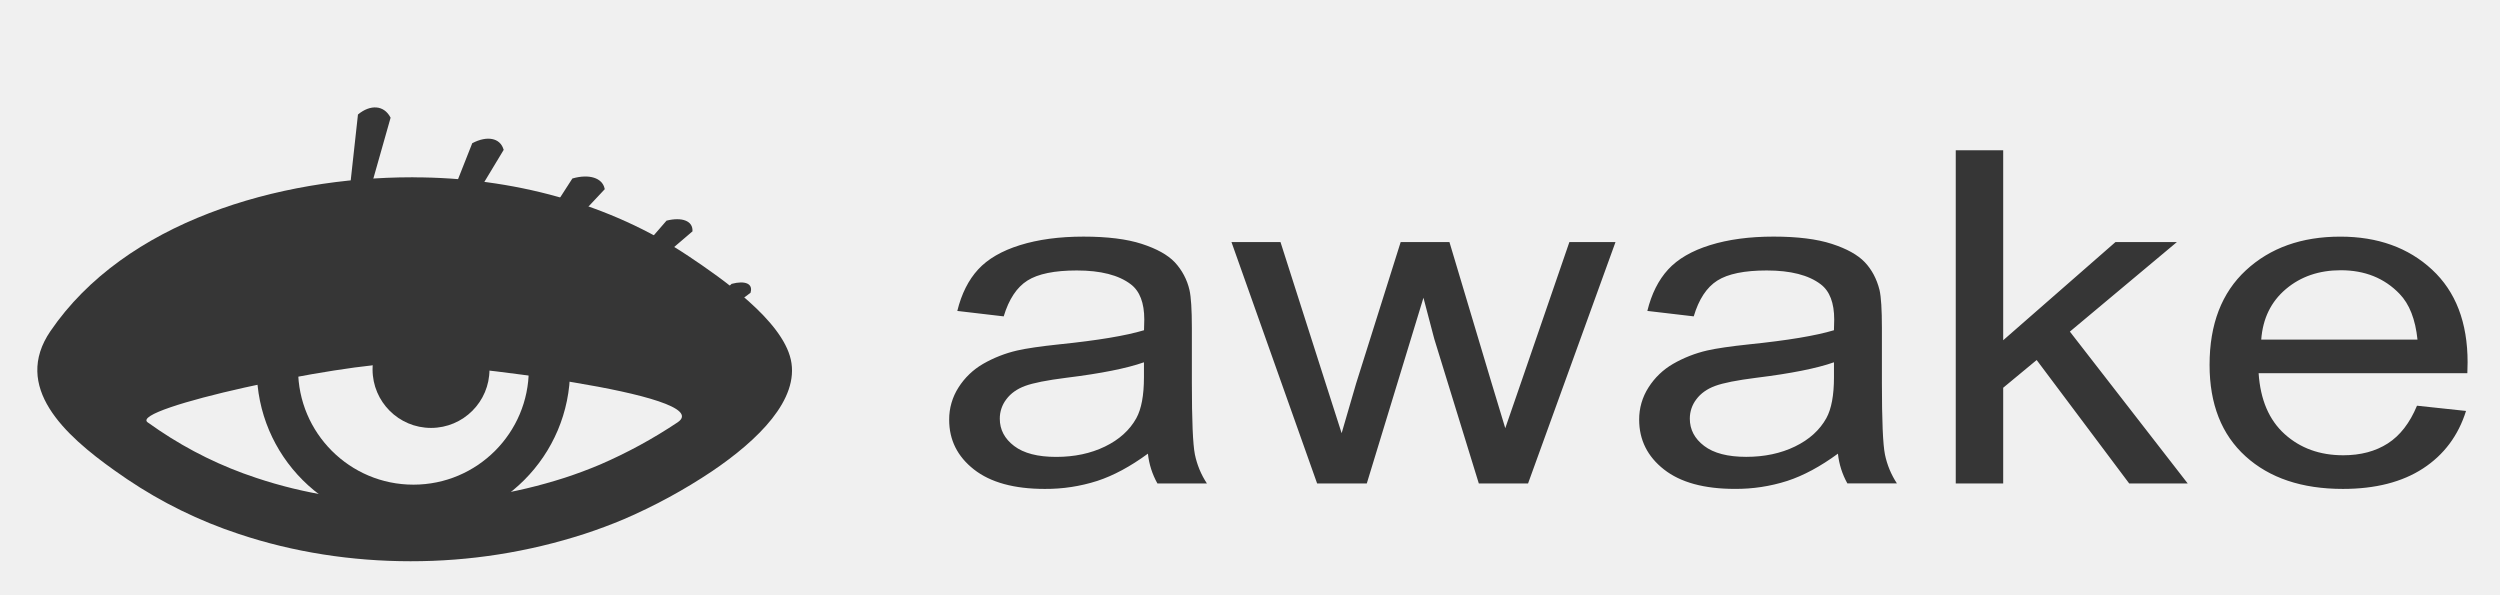
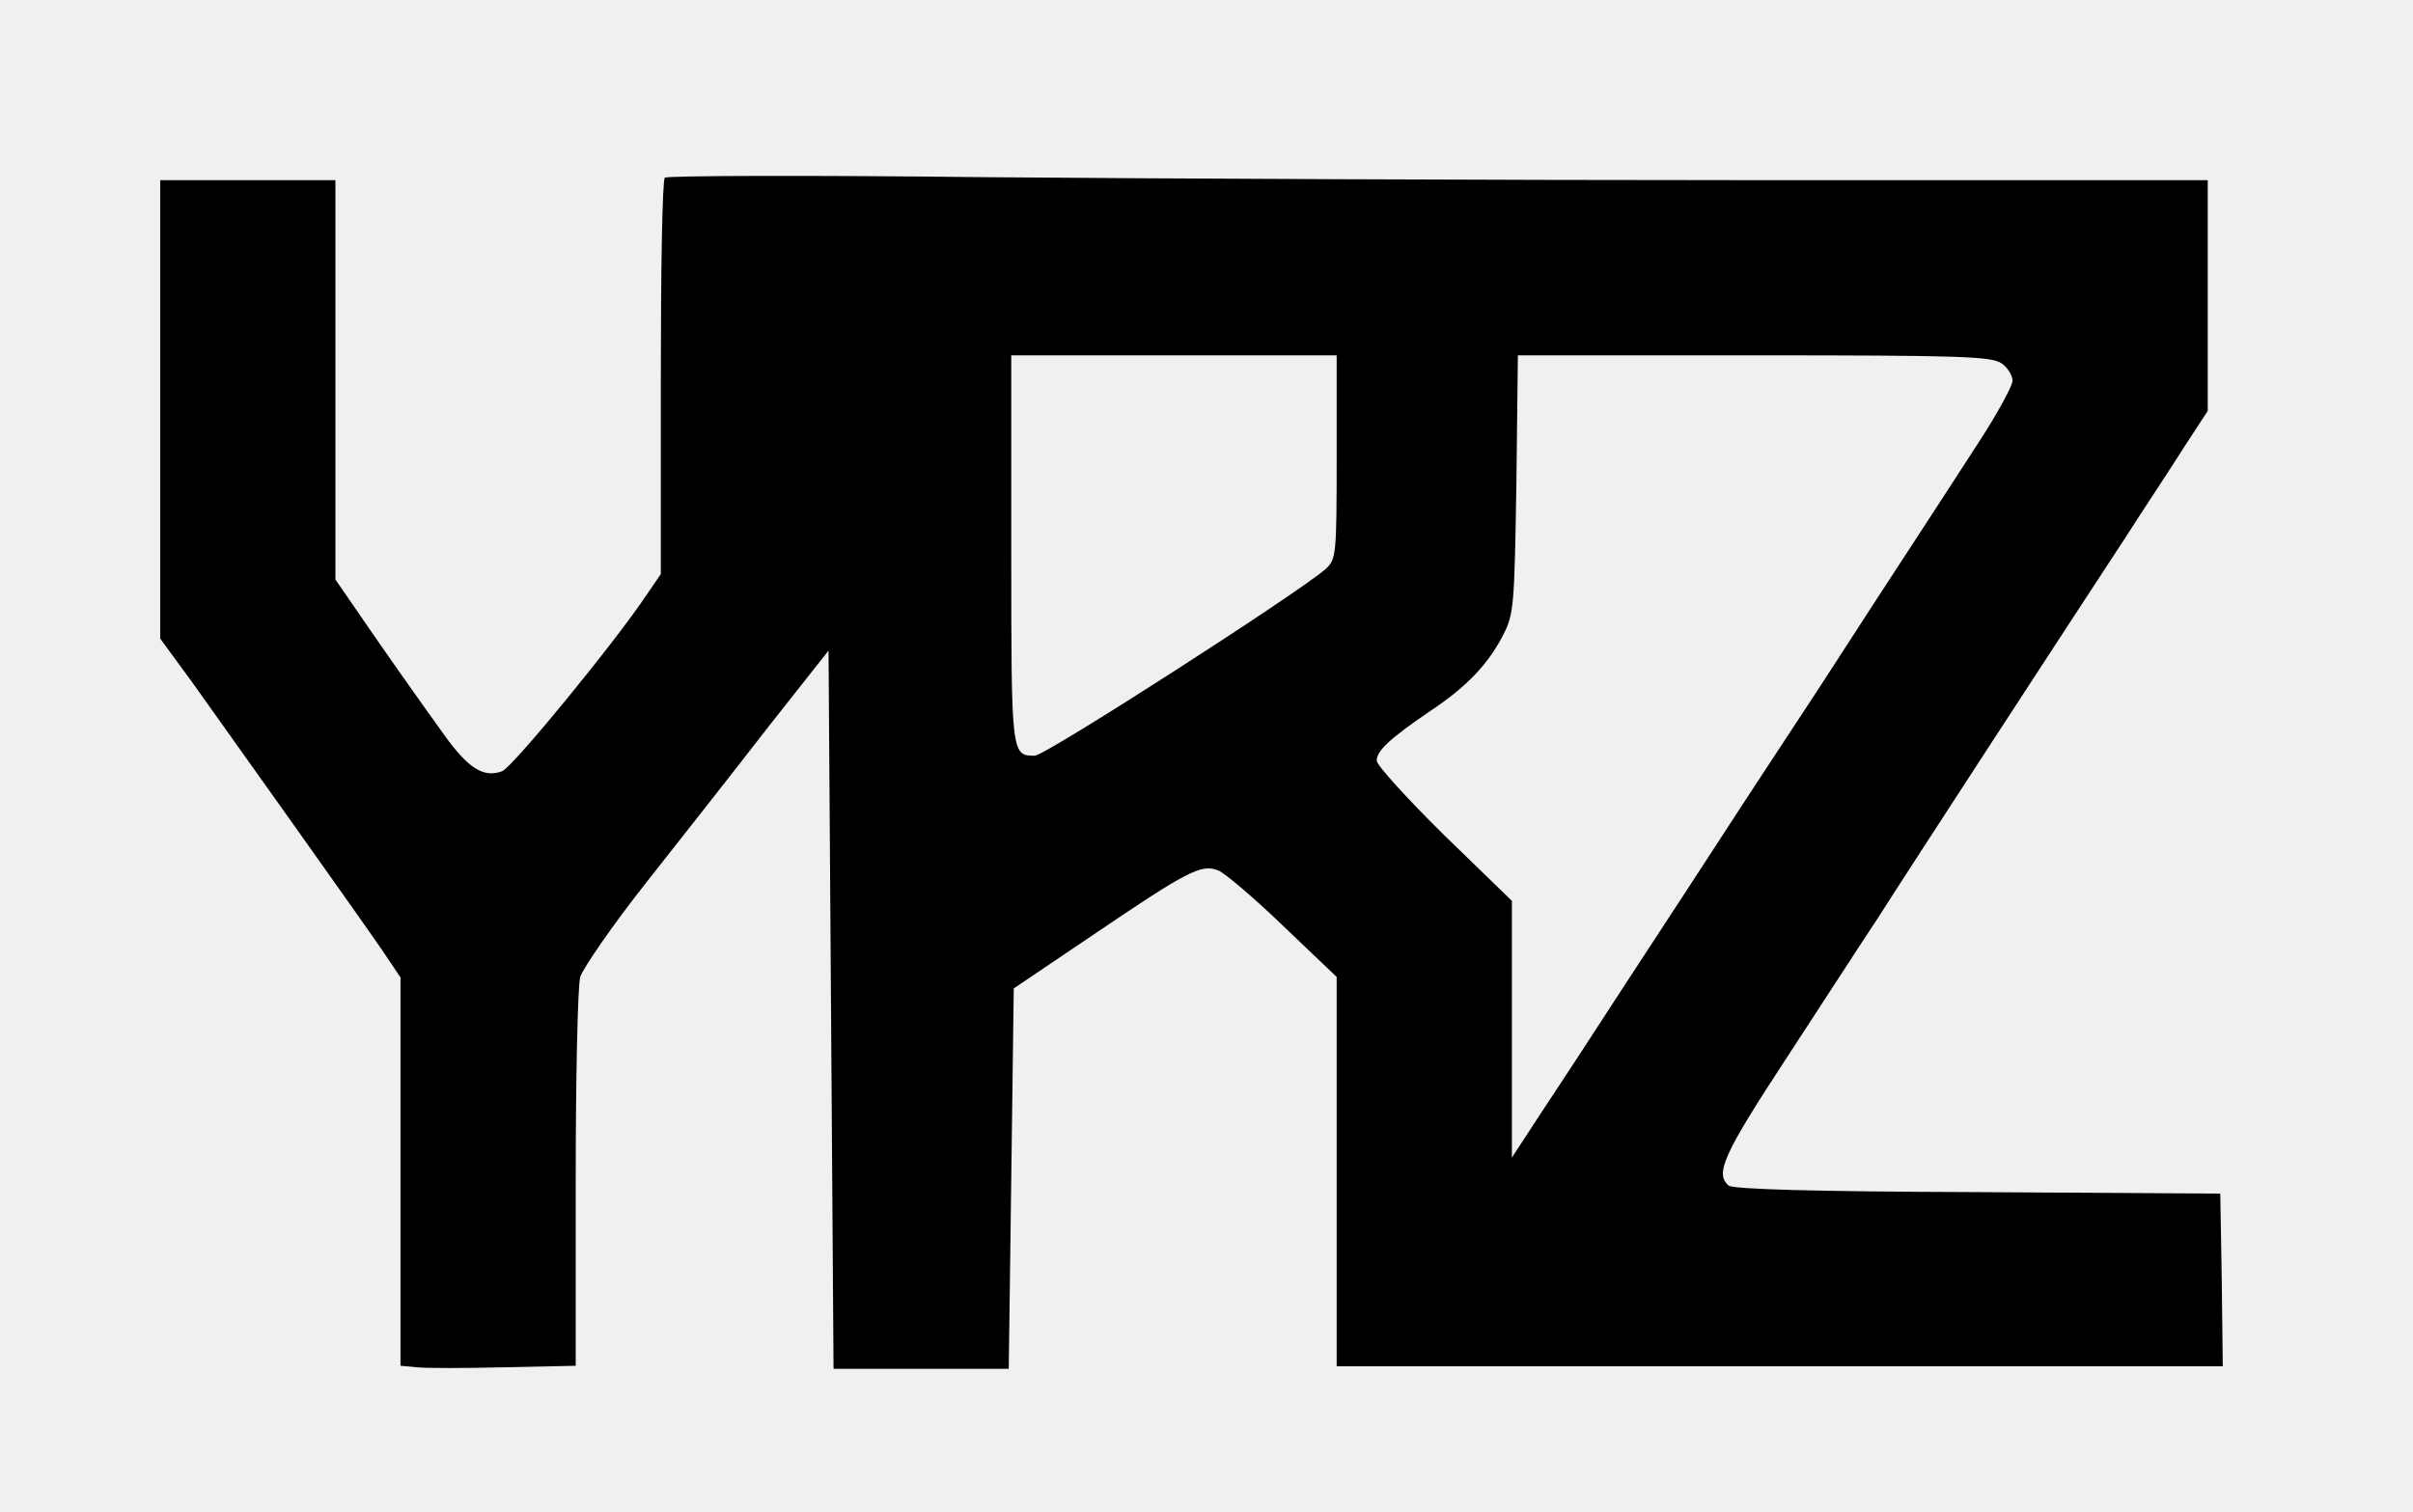
- <svg xmlns="http://www.w3.org/2000/svg" viewBox="0 0 2030 483">
-   <circle cx="328.32" cy="269.5" r="25.29" fill="#fff" />
-   <path d="M328.63 295c36.15 0 255.14 25.28 221.65 47.9a396.64 396.64 0 0 1-63.11 34.36c-9.31 3.93-18.92 7.52-28.61 10.68a411 411 0 0 1-126.22 19.78c-43.44 0-85.26-6.62-124.29-19.69a321 321 0 0 1-78.77-38.58 586.35 586.35 0 0 1-9.36-6.49c-15.84-11.23 155.9-48 207.65-48m8.06-151h-1.06c-108.74 0-233 36.16-293.6 124.9C10 314.2 52.29 353.14 93.16 382.12c3.39 2.4 6.77 4.74 10.1 7a368.89 368.89 0 0 0 90.55 44.43c44.41 14.87 92 22.18 139.53 22.18a456.21 456.21 0 0 0 141.15-22.17q16.49-5.38 32.33-12.07a445 445 0 0 0 71.33-38.82c37.52-25.34 71.17-58.4 64-90.66C635 260 586 226 559.48 208.24 494.84 164.93 415.47 144 335.63 144z" fill="#363636" />
-   <circle cx="349.99" cy="300" r="47.47" fill="#363636" />
-   <circle cx="335.71" cy="299.87" r="110.44" fill="none" stroke="#363636" stroke-miterlimit="10" stroke-width="33.535" />
-   <path d="M932.1 368.37q-21.4 15.69-41.19 22.15a136.37 136.37 0 0 1-42.49 6.48q-37.42 0-57.57-15.8t-20.12-40.33a47.9 47.9 0 0 1 7.6-26.29 57.89 57.89 0 0 1 19.91-19.1A101.15 101.15 0 0 1 826 284.59q11.34-2.58 34.24-5 46.66-4.78 68.7-11.44c.14-4.55.22-7.44.22-8.67q0-20.3-10.92-28.61-14.76-11.25-43.87-11.25-27.18 0-40.13 8.21T815 256.9l-37.67-4.42q5.13-20.86 16.91-33.68t34-19.75q22.25-6.92 51.57-6.92 29.11 0 47.3 5.9t26.75 14.86a49.29 49.29 0 0 1 12 22.61q1.92 8.49 1.93 30.63v44.29q0 46.33 2.46 58.6a67.46 67.46 0 0 0 9.75 23.53h-40.19a63.21 63.21 0 0 1-7.71-24.18zm-3.21-74.19q-21 7.4-62.92 12.55-23.75 3-33.6 6.65t-15.19 10.79a25.61 25.61 0 0 0-5.35 15.83q0 13.29 11.66 22.15t34.14 8.85q22.25 0 39.59-8.4t25.47-23q6.19-11.25 6.2-33.22zM1069.5 392.55l-69.55-196h39.81l36.16 113.13 13.49 42.07q.85-3.13 11.77-40.41l36.17-114.79h39.59l34 113.68 11.34 37.46 13.06-37.83 39-113.31h37.45l-71 196h-40l-36.17-117.38-8.78-33.4-46 150.78zM1492.4 368.37q-21.4 15.69-41.2 22.15a136.3 136.3 0 0 1-42.48 6.46q-37.46 0-57.57-15.78T1331 340.87a47.82 47.82 0 0 1 7.6-26.29 57.86 57.86 0 0 1 19.9-19.1 101.35 101.35 0 0 1 27.72-10.89q11.34-2.58 34.24-5 46.66-4.78 68.7-11.44c.14-4.55.22-7.44.22-8.67q0-20.3-10.92-28.61-14.76-11.25-43.87-11.25-27.18 0-40.13 8.21t-19.15 29.06l-37.67-4.42q5.13-20.86 16.91-33.68t34-19.75q22.26-6.92 51.58-6.92 29.1 0 47.3 5.9t26.75 14.86q8.57 9 12 22.61 1.92 8.49 1.92 30.63v44.29q0 46.33 2.47 58.6a67.46 67.46 0 0 0 9.73 23.53h-40.23a63 63 0 0 1-7.67-24.17zm-3.21-74.19q-21 7.4-62.92 12.55-23.76 3-33.6 6.65t-15.19 10.79a25.61 25.61 0 0 0-5.35 15.78q0 13.29 11.66 22.15t34.13 8.86q22.26 0 39.6-8.4t25.47-23q6.19-11.25 6.2-33.22zM1588.07 392.55V122h38.52v154.28l91.17-79.72h49.87l-86.89 72.71 95.67 123.28h-47.52l-75.12-100.21-27.18 22.51v77.7zM1962.6 329.43l39.81 4.25q-9.42 30.07-34.89 46.69T1902.46 397q-49.86 0-79.08-26.49t-29.21-74.28q0-49.45 29.53-76.77t76.62-27.31q45.59 0 74.48 26.76t28.89 75.29c0 2-.07 4.93-.21 8.86H1834q2.13 32.29 21.18 49.46t47.52 17.16q21.18 0 36.16-9.59t23.74-30.66zm-126.48-53.7H1963q-2.57-24.74-14.55-37.1-18.42-19.19-47.73-19.19-26.54 0-44.62 15.32t-19.98 40.97zM609.43 237.74l-67.73 50.68c-4 3-10 .73-6.56-2.52l58.94-55.41c11.06-2.92 17.41-.09 15.42 6.86zM562.32 187.84l-66.46 56.83c-4 3.39-12 .61-8.82-3.06l54.2-62.47h.06c12.57-3.11 21.24.3 21 8.26zM491.06 153.62l-60.83 64.78c-3.64 3.87-13.52 1.13-10.85-3l45.4-70.48h.06c13.5-3.89 24.27-.5 26.12 8.23zM409 121.67l-48.08 79.7c-2.87 4.76-12.38 3.3-10.44-1.6l33-83.52h.06c12-6.3 22.44-4.27 25.27 4.92zM317.17 95.57l-26.23 92.51c-1.56 5.52-11.3 5.15-10.69-.41l10.42-94.74h.05c10.15-8.35 20.94-7.47 26.15 2.13z" fill="#363636" />
+ <svg xmlns="http://www.w3.org/2000/svg" version="1.0" width="482pt" height="302pt" viewBox="0 0 482 302" preserveAspectRatio="xMidYMid meet">
+   <g transform="translate(0,302) scale(0.1,-0.1)" fill="#000000" stroke="none">
+     <path d="M1328 2665 c-5 -5 -8 -185 -8 -400 l0 -392 -28 -41 c-64 -96 -268 -345 -289 -353 -37 -14 -68 6 -116 73 -64 89 -130 183 -177 252 l-40 58 0 399 0 399 -175 0 -175 0 0 -458 0 -458 63 -86 c85 -119 334 -469 380 -536 l37 -55 0 -388 0 -388 33 -3 c17 -2 96 -2 175 0 l142 3 0 372 c0 205 4 387 9 405 6 18 65 104 133 190 68 86 178 226 243 310 l120 152 5 -717 5 -718 175 0 175 0 5 380 5 380 160 108 c186 126 214 141 248 128 13 -5 72 -55 130 -111 l107 -102 0 -389 0 -389 885 0 885 0 -2 172 -3 173 -484 3 c-337 1 -488 6 -498 13 -28 24 -10 63 115 254 70 107 152 234 184 282 66 104 390 601 493 758 39 61 93 142 118 182 l47 72 0 230 0 231 -908 0 c-500 0 -1192 3 -1538 6 -346 4 -632 3 -636 -1z m1342 -558 c0 -198 -1 -204 -22 -224 -55 -48 -560 -373 -581 -373 -47 0 -47 1 -47 412 l0 388 325 0 325 0 0 -203z m1328 187 c12 -8 22 -24 22 -35 0 -10 -30 -65 -67 -122 -36 -56 -100 -154 -141 -217 -41 -63 -100 -153 -130 -200 -30 -47 -101 -155 -157 -240 -56 -85 -123 -189 -150 -230 -27 -41 -87 -133 -134 -205 -46 -71 -115 -177 -153 -234 l-68 -104 0 256 0 257 -135 131 c-74 73 -135 140 -135 149 0 20 26 44 105 98 74 49 116 93 147 152 22 43 23 56 27 303 l3 257 472 0 c411 0 474 -2 494 -16z" />
+   </g>
</svg>
